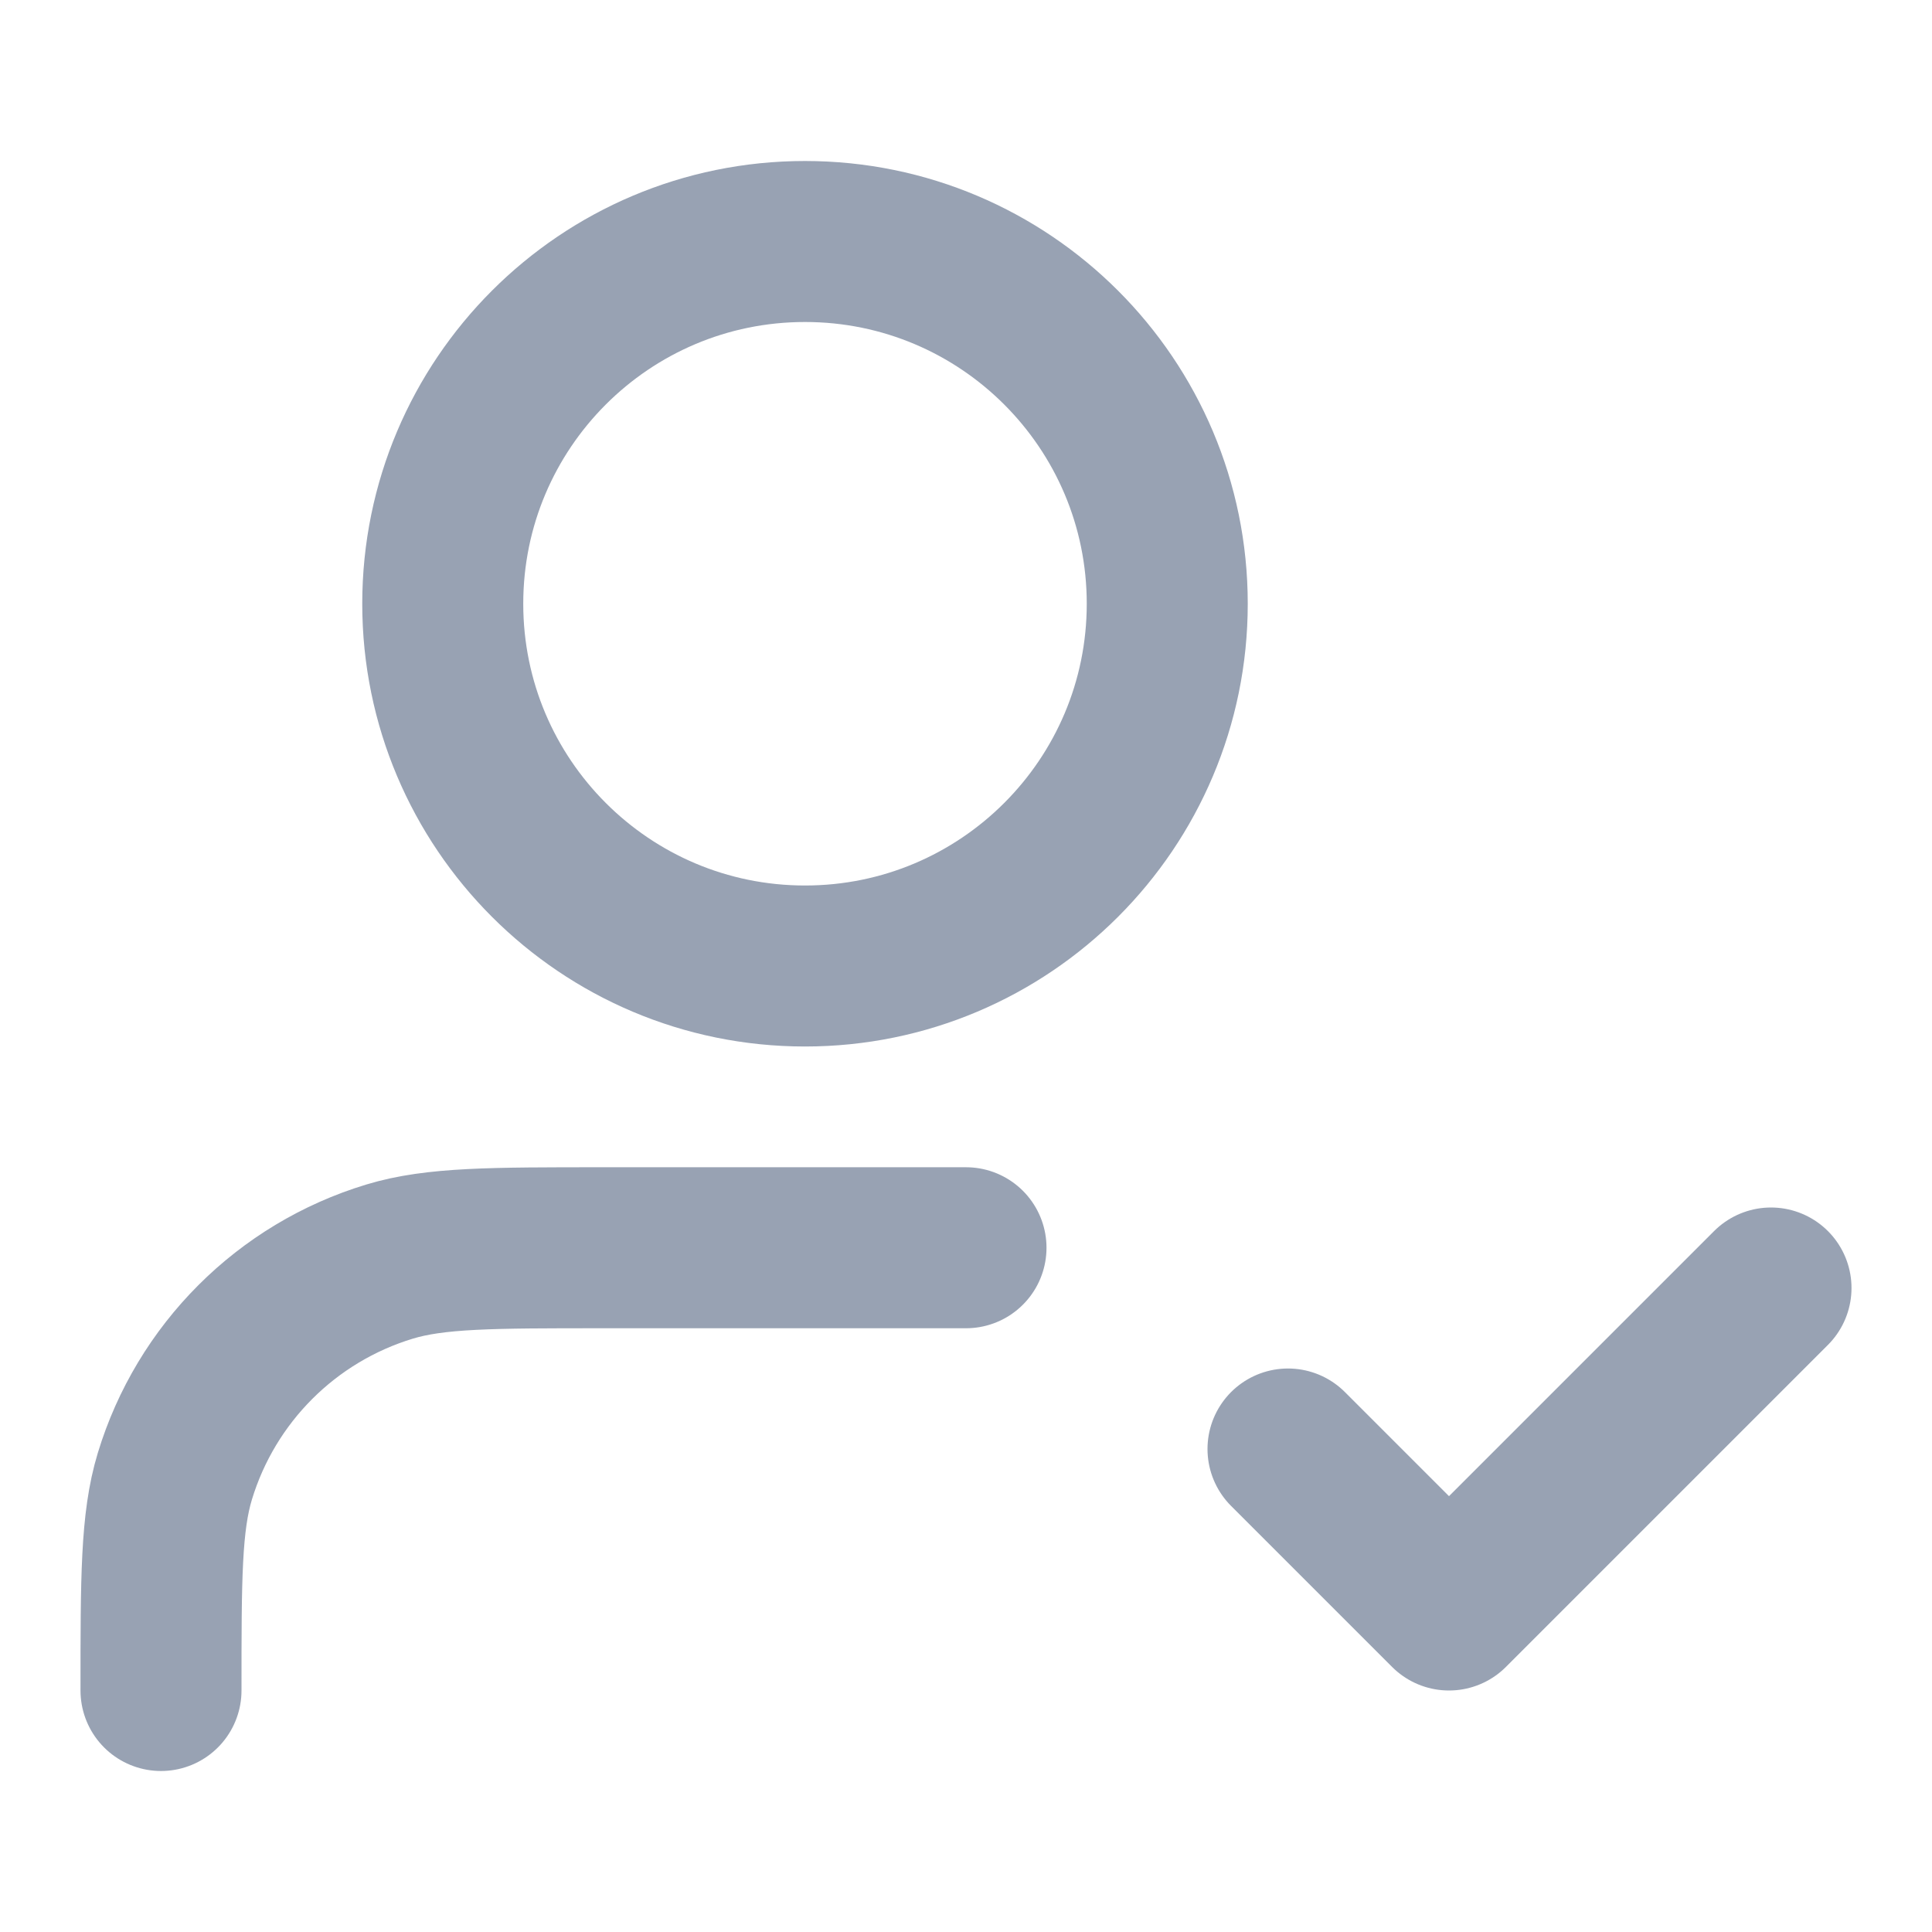
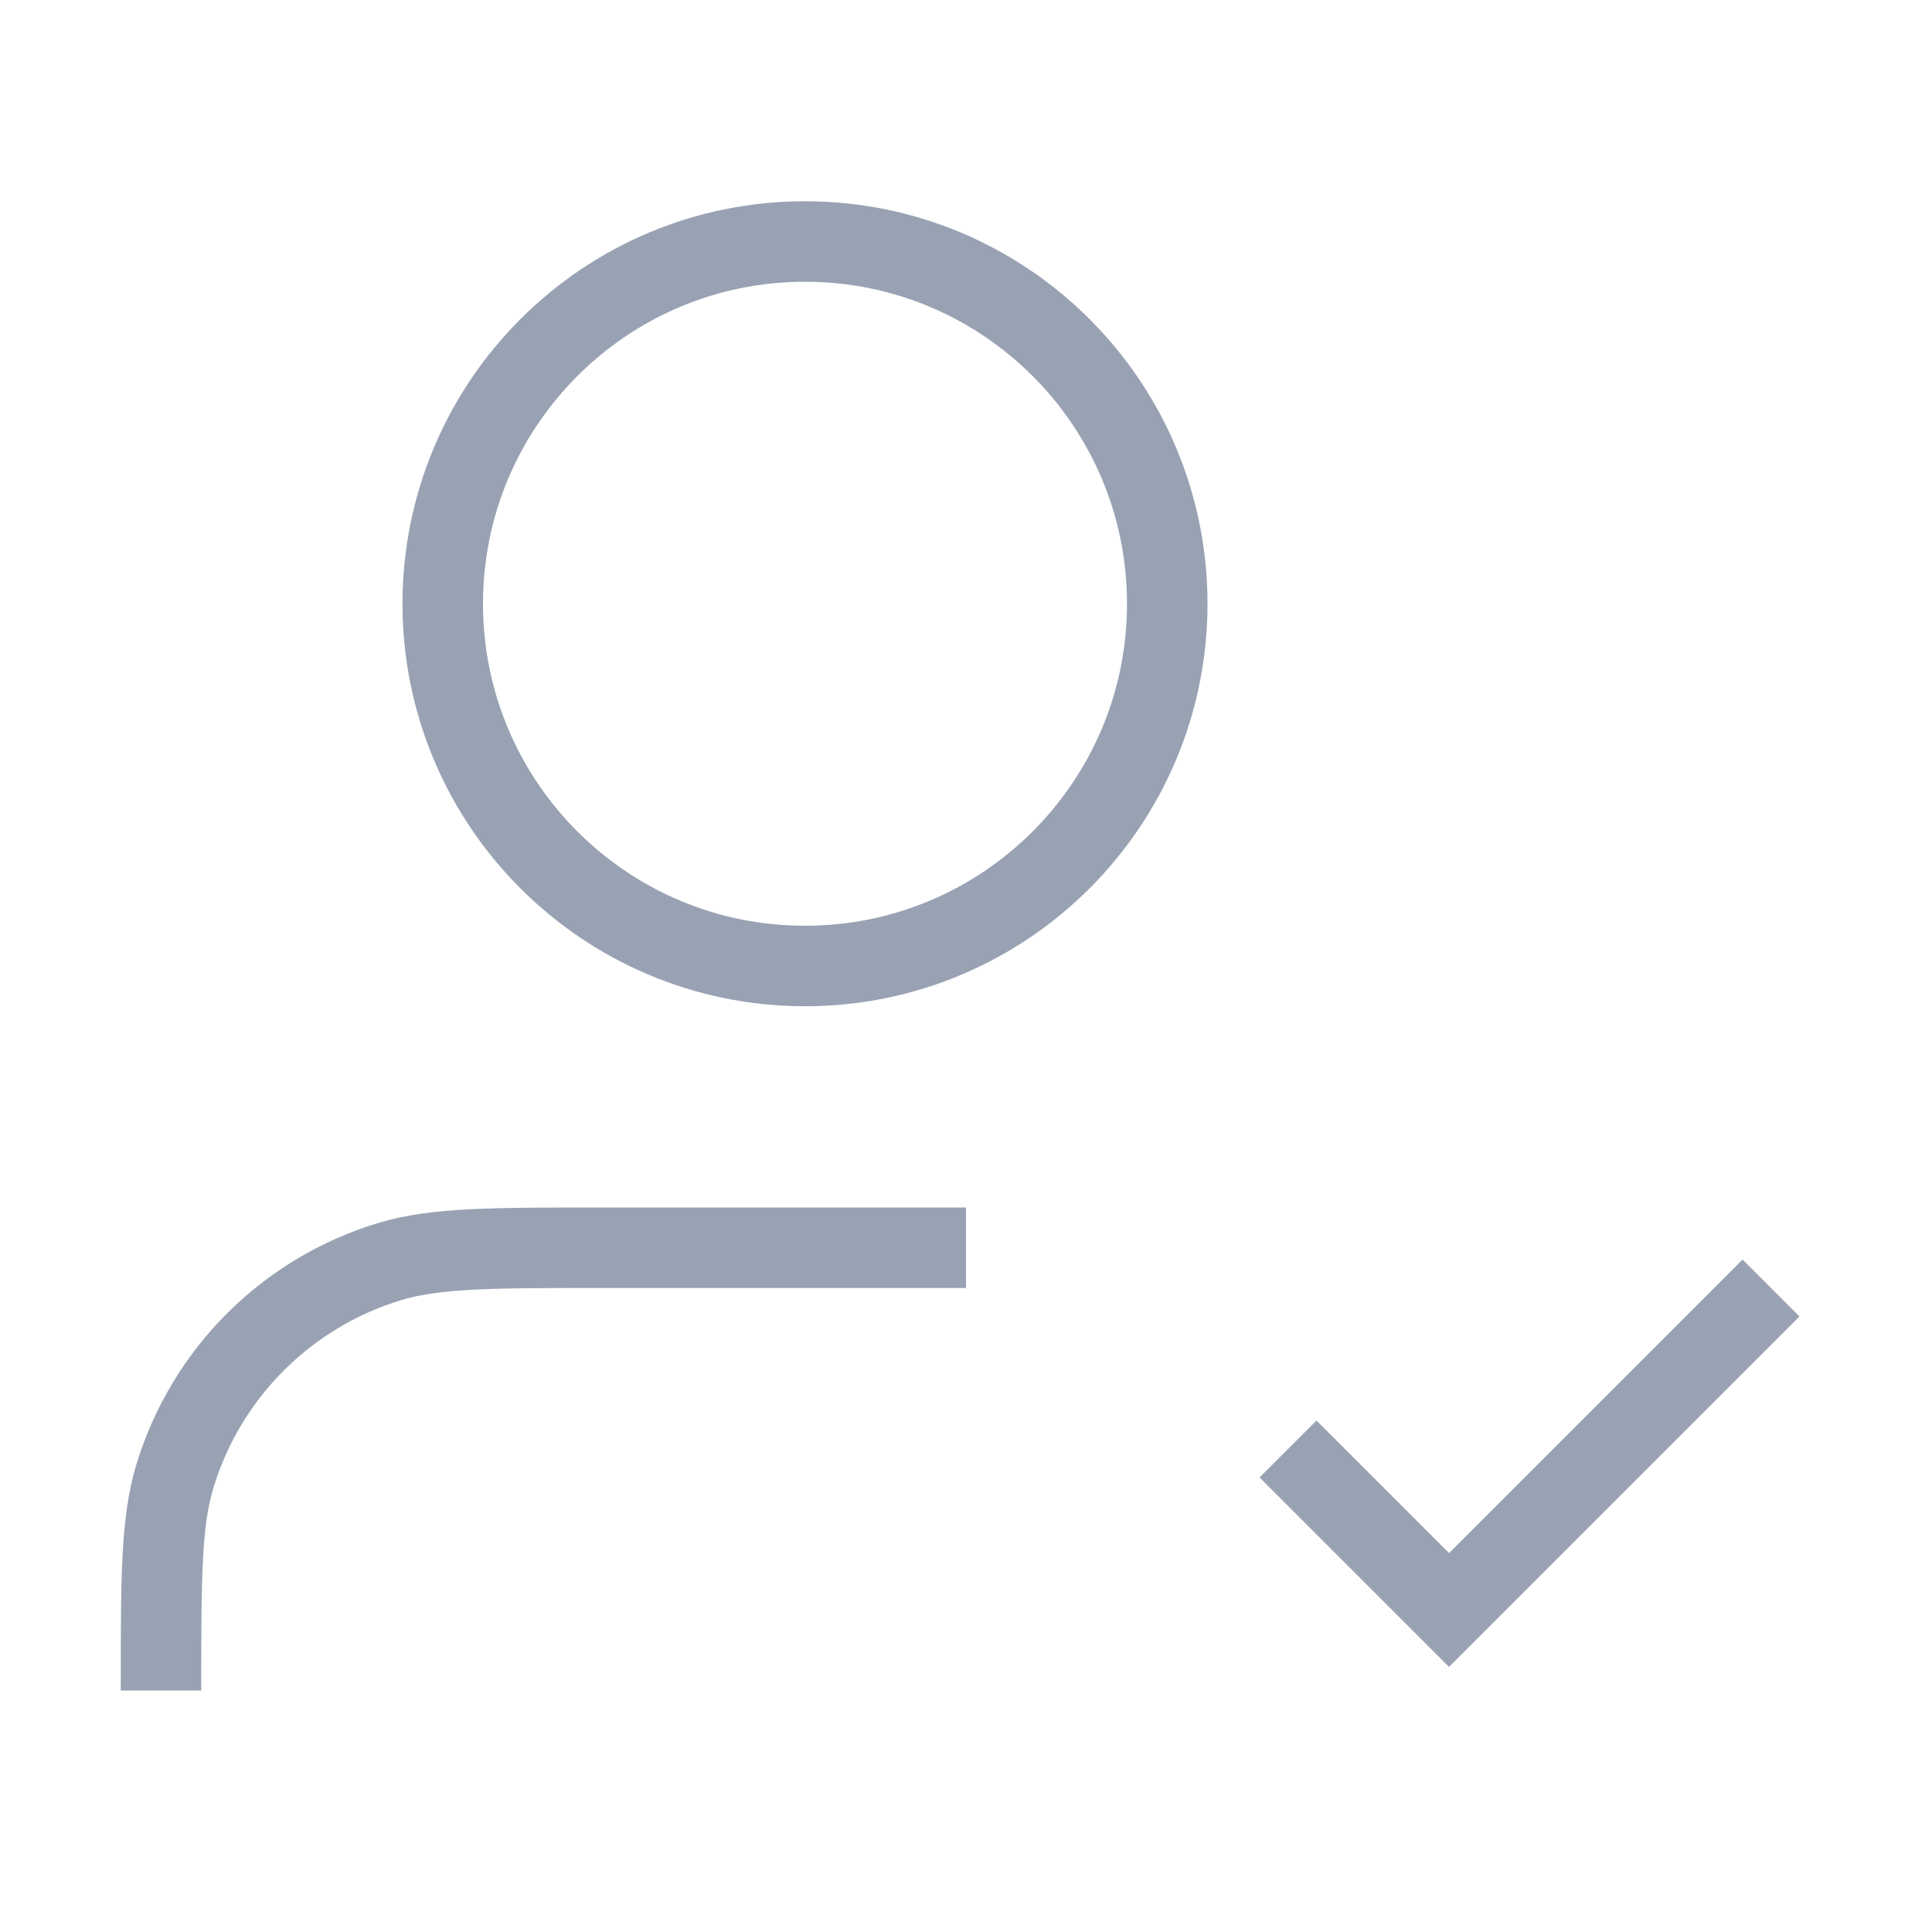
<svg xmlns="http://www.w3.org/2000/svg" width="24" height="24" viewBox="0 0 24 24" fill="none">
-   <path d="M12 15.5H7.5C6.104 15.5 5.407 15.5 4.839 15.672C3.56 16.06 2.56 17.061 2.172 18.339C2 18.907 2 19.604 2 21M16 18L18 20L22 16M14.5 7.5C14.5 9.985 12.485 12 10 12C7.515 12 5.5 9.985 5.5 7.5C5.5 5.015 7.515 3 10 3C12.485 3 14.5 5.015 14.5 7.5Z" stroke="#98A2B3" stroke-width="2" stroke-linecap="round" stroke-linejoin="round" />
+   <path d="M12 15.5H7.5C6.104 15.5 5.407 15.5 4.839 15.672C3.56 16.06 2.56 17.061 2.172 18.339C2 18.907 2 19.604 2 21M16 18L18 20L22 16M14.5 7.5C14.5 9.985 12.485 12 10 12C7.515 12 5.5 9.985 5.5 7.5C5.5 5.015 7.515 3 10 3C12.485 3 14.5 5.015 14.5 7.5Z" stroke="#98A2B3" strokeWidth="2" strokeLinecap="round" strokeLinejoin="round" />
</svg>
